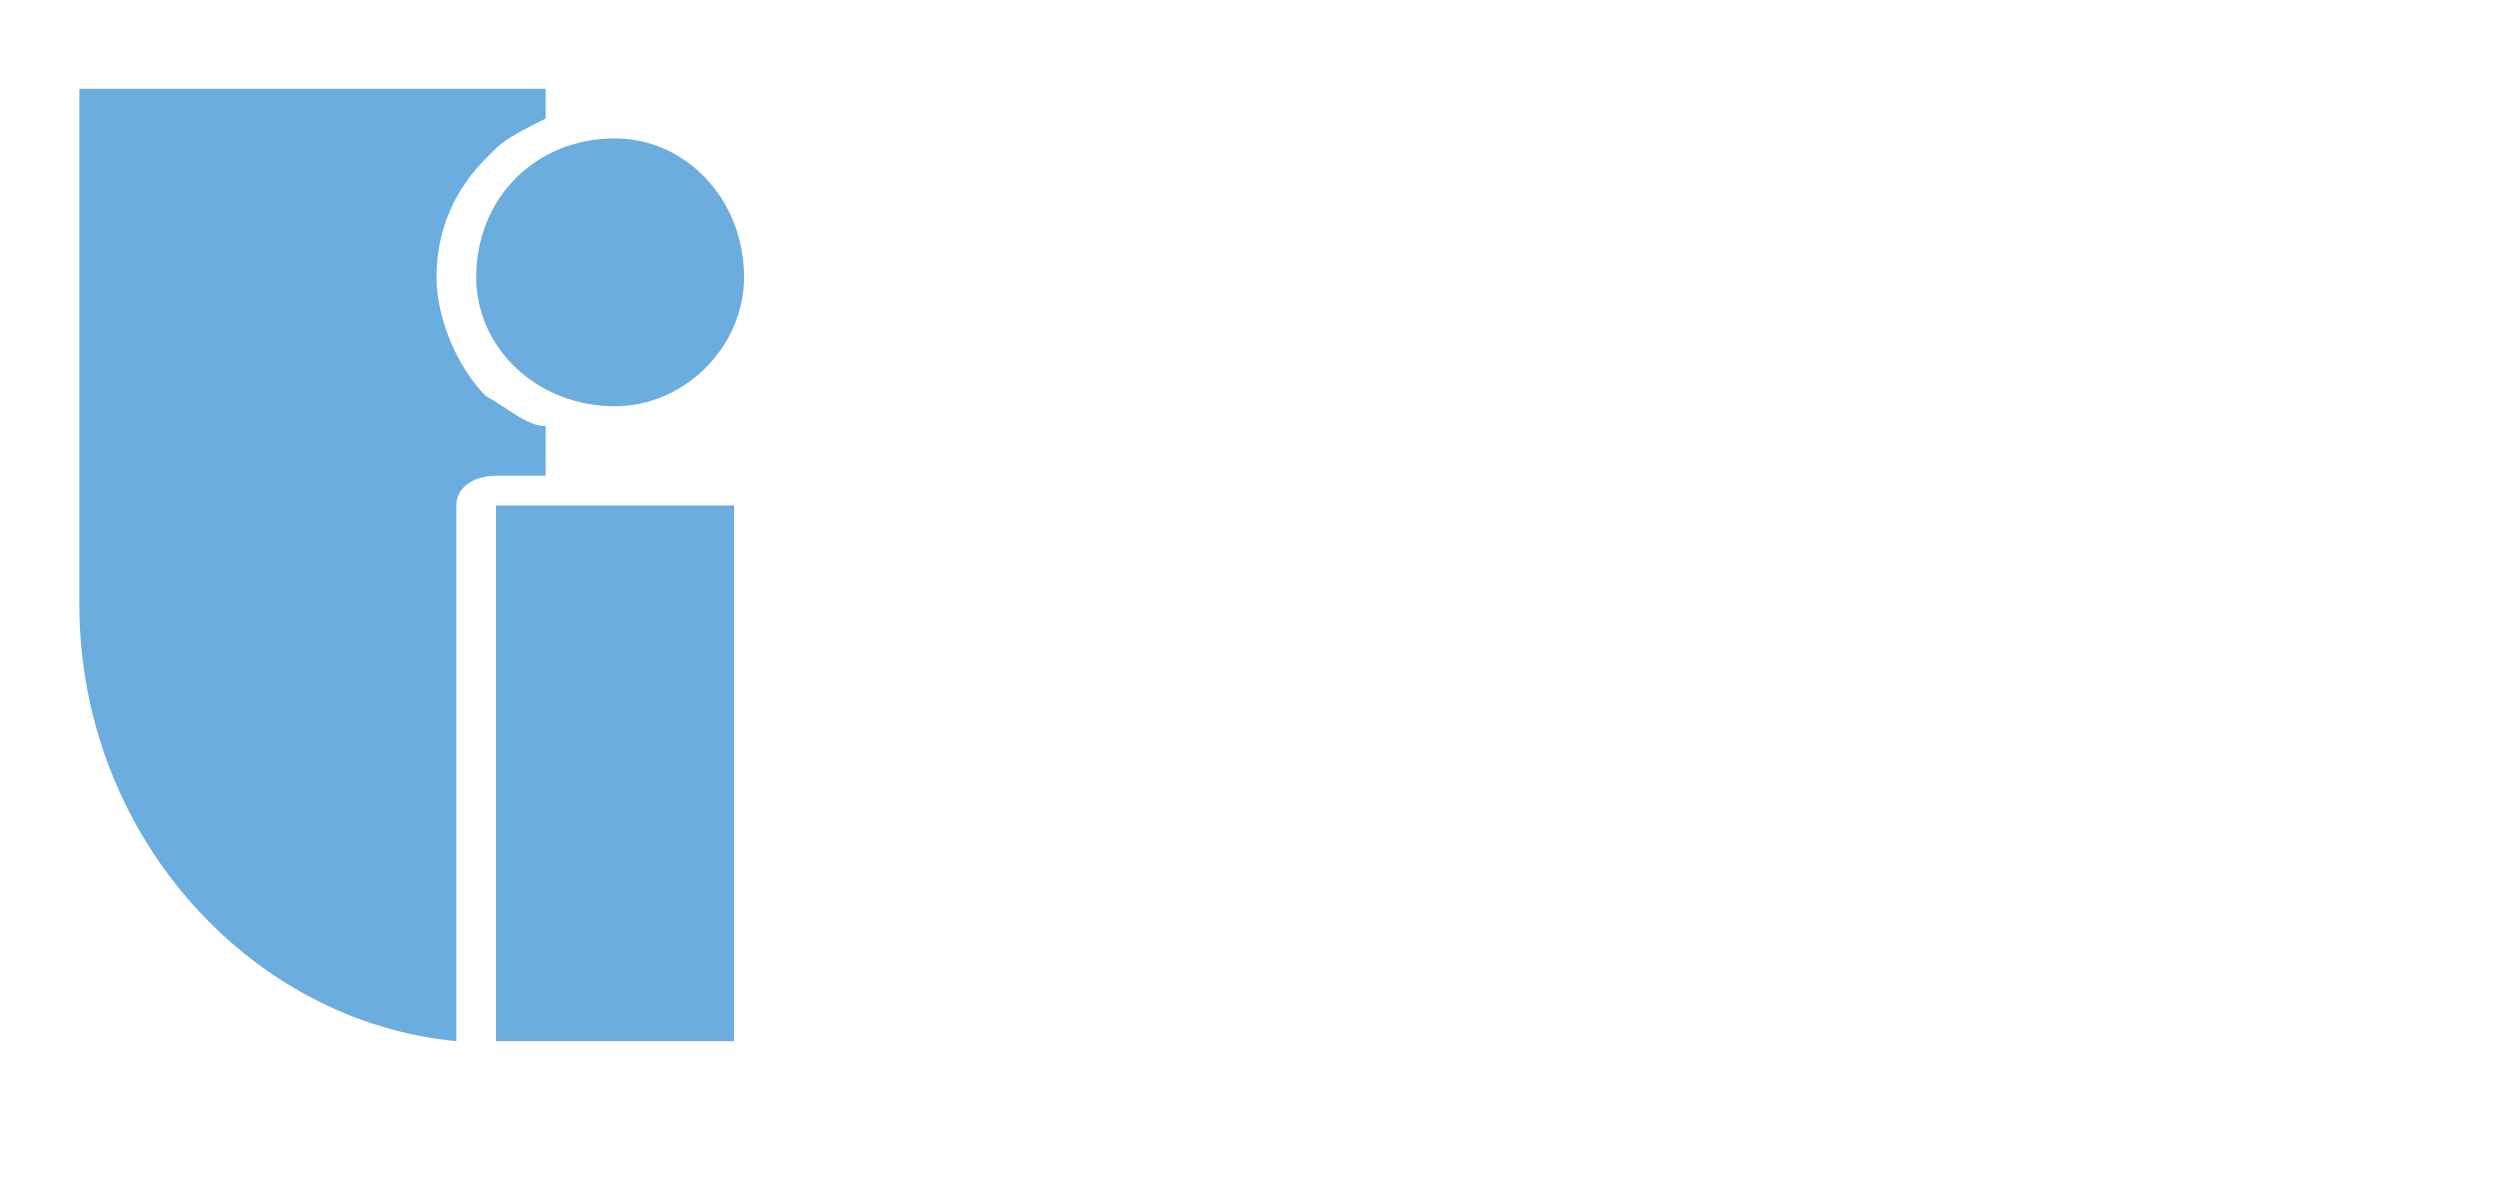
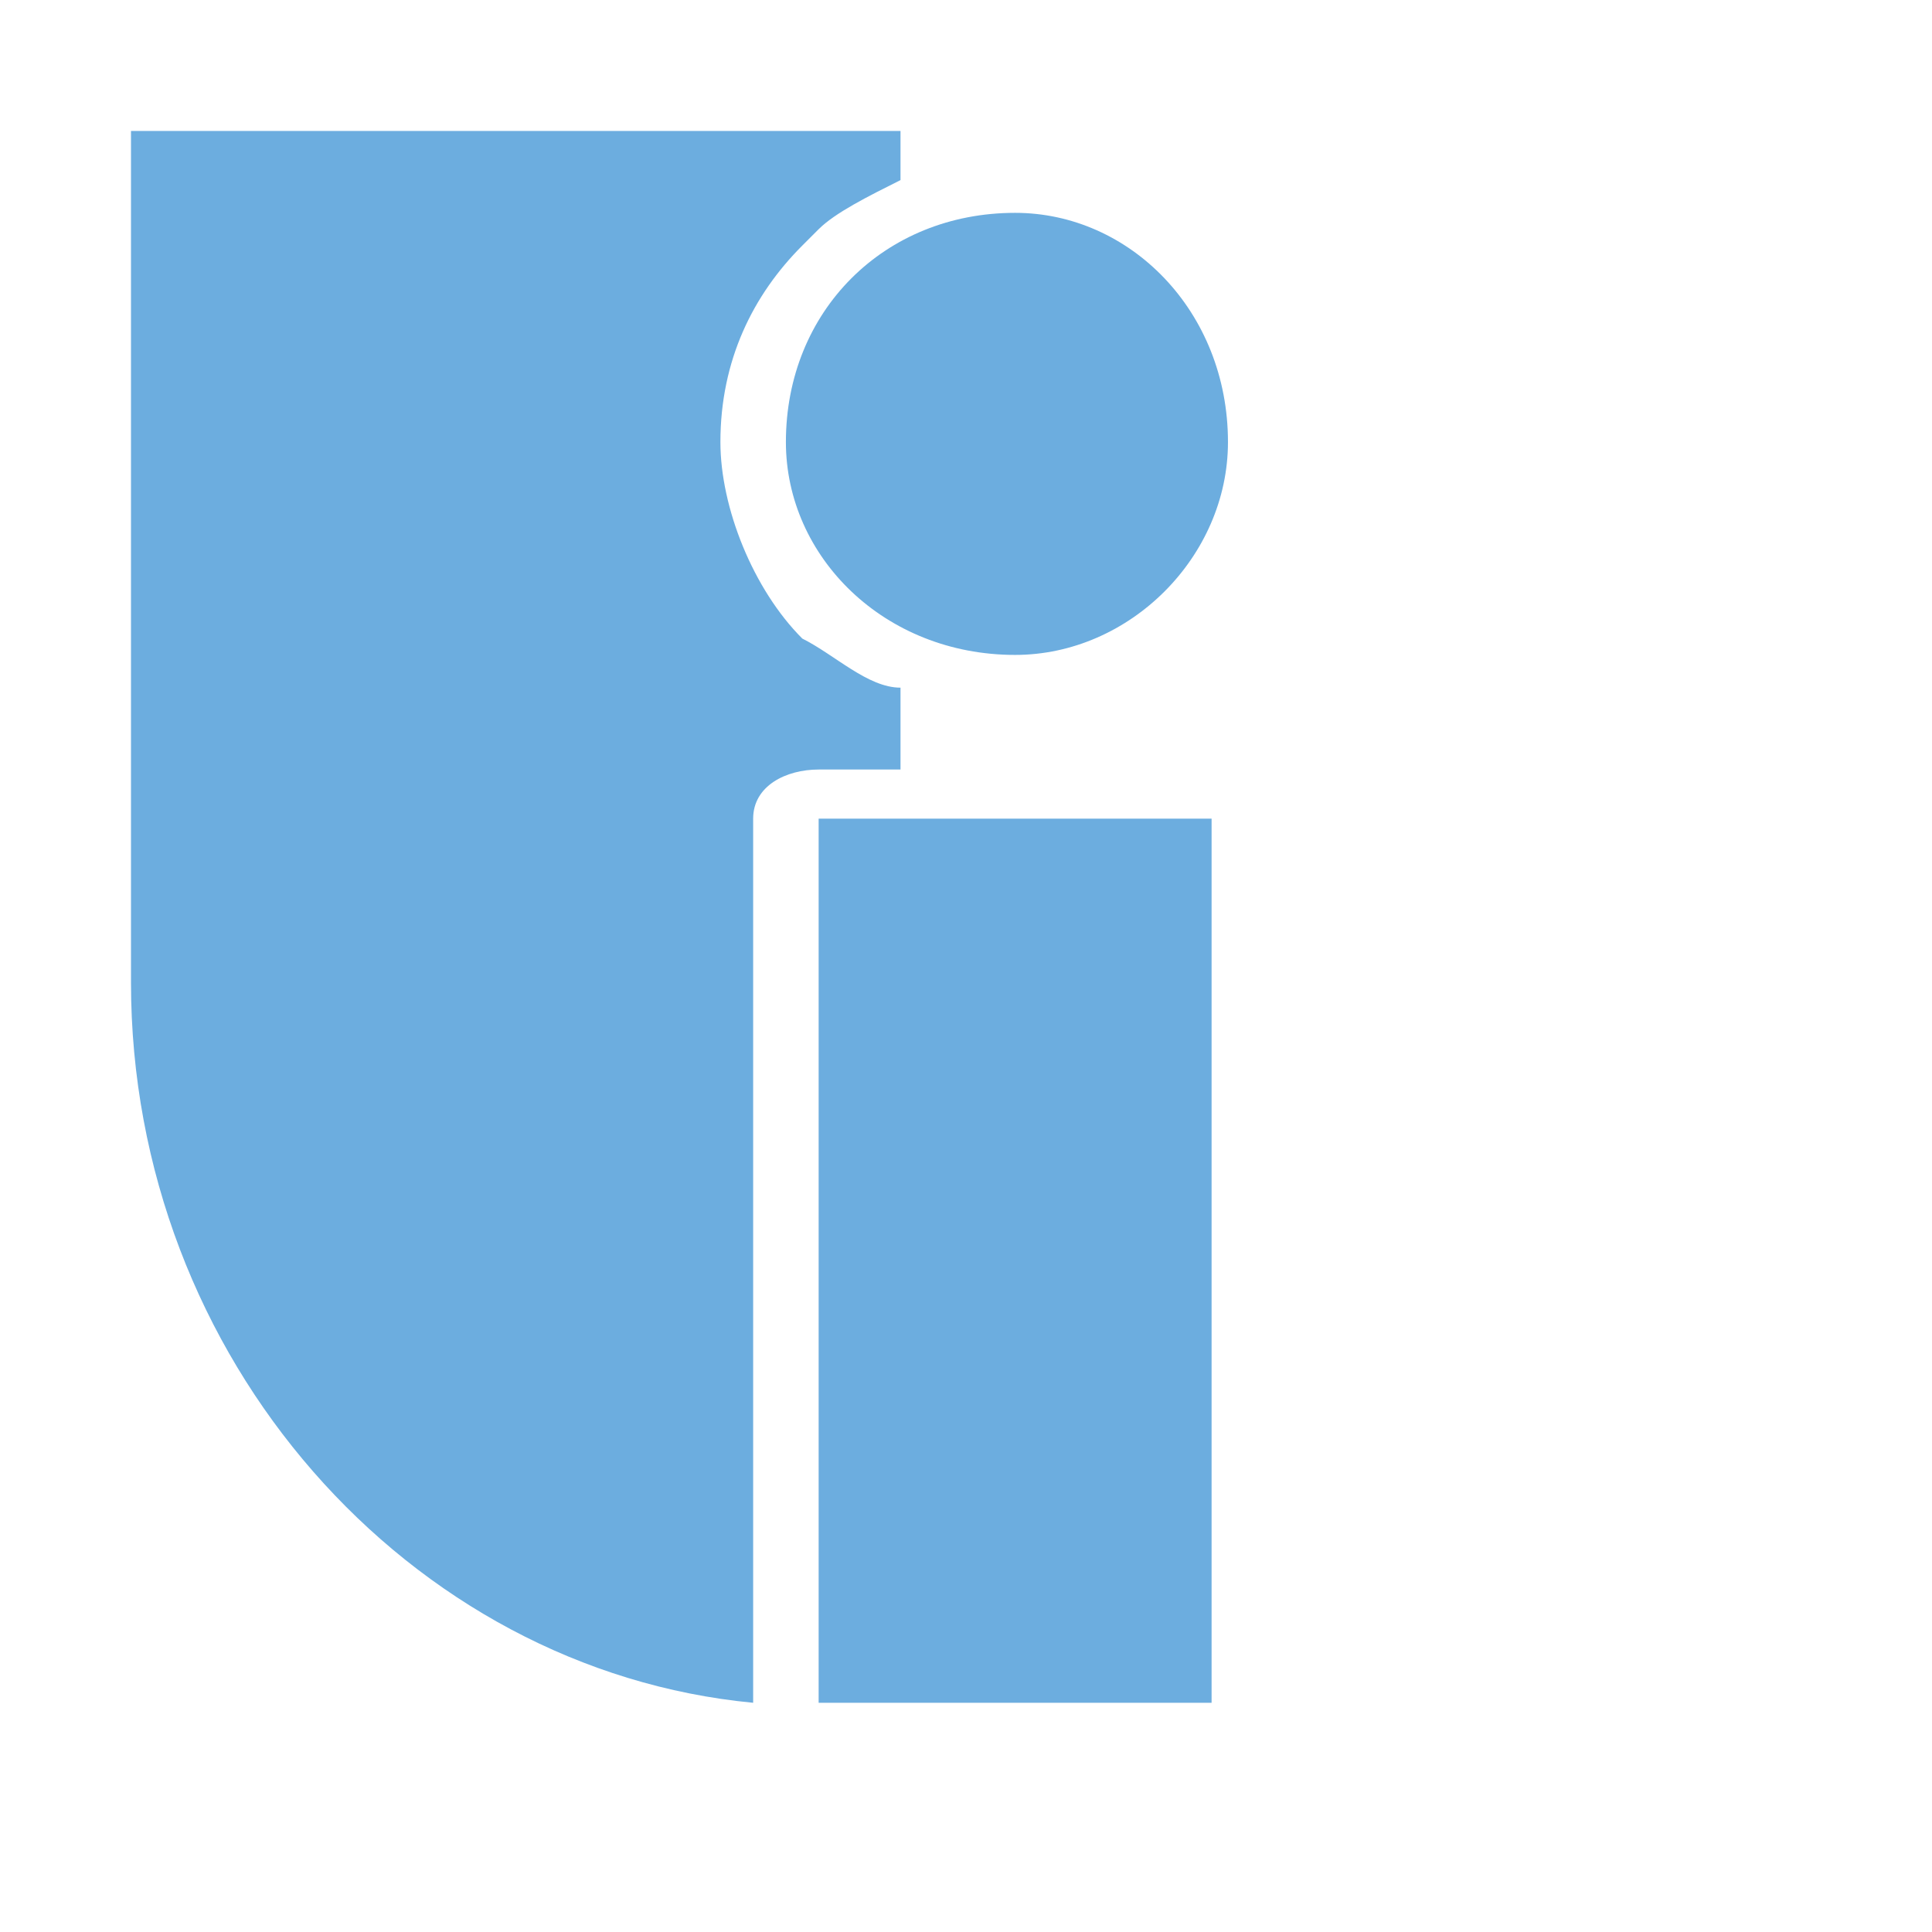
- <svg xmlns="http://www.w3.org/2000/svg" xml:space="preserve" width="248px" height="118px" version="1.1" style="shape-rendering:geometricPrecision; text-rendering:geometricPrecision; image-rendering:optimizeQuality; fill-rule:evenodd; clip-rule:evenodd" viewBox="0 0 252 118">
+ <svg xmlns="http://www.w3.org/2000/svg" xml:space="preserve" width="118px" height="118px" version="1.1" style="shape-rendering:geometricPrecision; text-rendering:geometricPrecision; image-rendering:optimizeQuality; fill-rule:evenodd; clip-rule:evenodd" viewBox="0 0 118 118">
  <defs>
    <style type="text/css">
   
    .fil1 {fill:#444}
    .fil0 {fill:#6CADDF}
    .fnt0 {font-weight:normal;font-size:28.671px;font-family:'Trebuchet MS'}
   
  </style>
  </defs>
  <g id="Layer_x0020_1">
    <g id="_336749992">
      <path class="fil0" d="M55 8l-47 0 0 52c0,23 17,42 38,44l0 -54c0,-2 2,-3 4,-3l5 0 0 -5c-2,0 -4,-2 -6,-3 -3,-3 -5,-8 -5,-12l0 0 0 0 0 0c0,-5 2,-9 5,-12 1,-1 1,-1 1,-1 1,-1 3,-2 5,-3l0 -3zm7 5c7,0 13,6 13,14 0,7 -6,13 -13,13 -8,0 -14,-6 -14,-13 0,-8 6,-14 14,-14zm12 91l0 -54 -24 0 0 54 24 0z" />
    </g>
  </g>
</svg>
